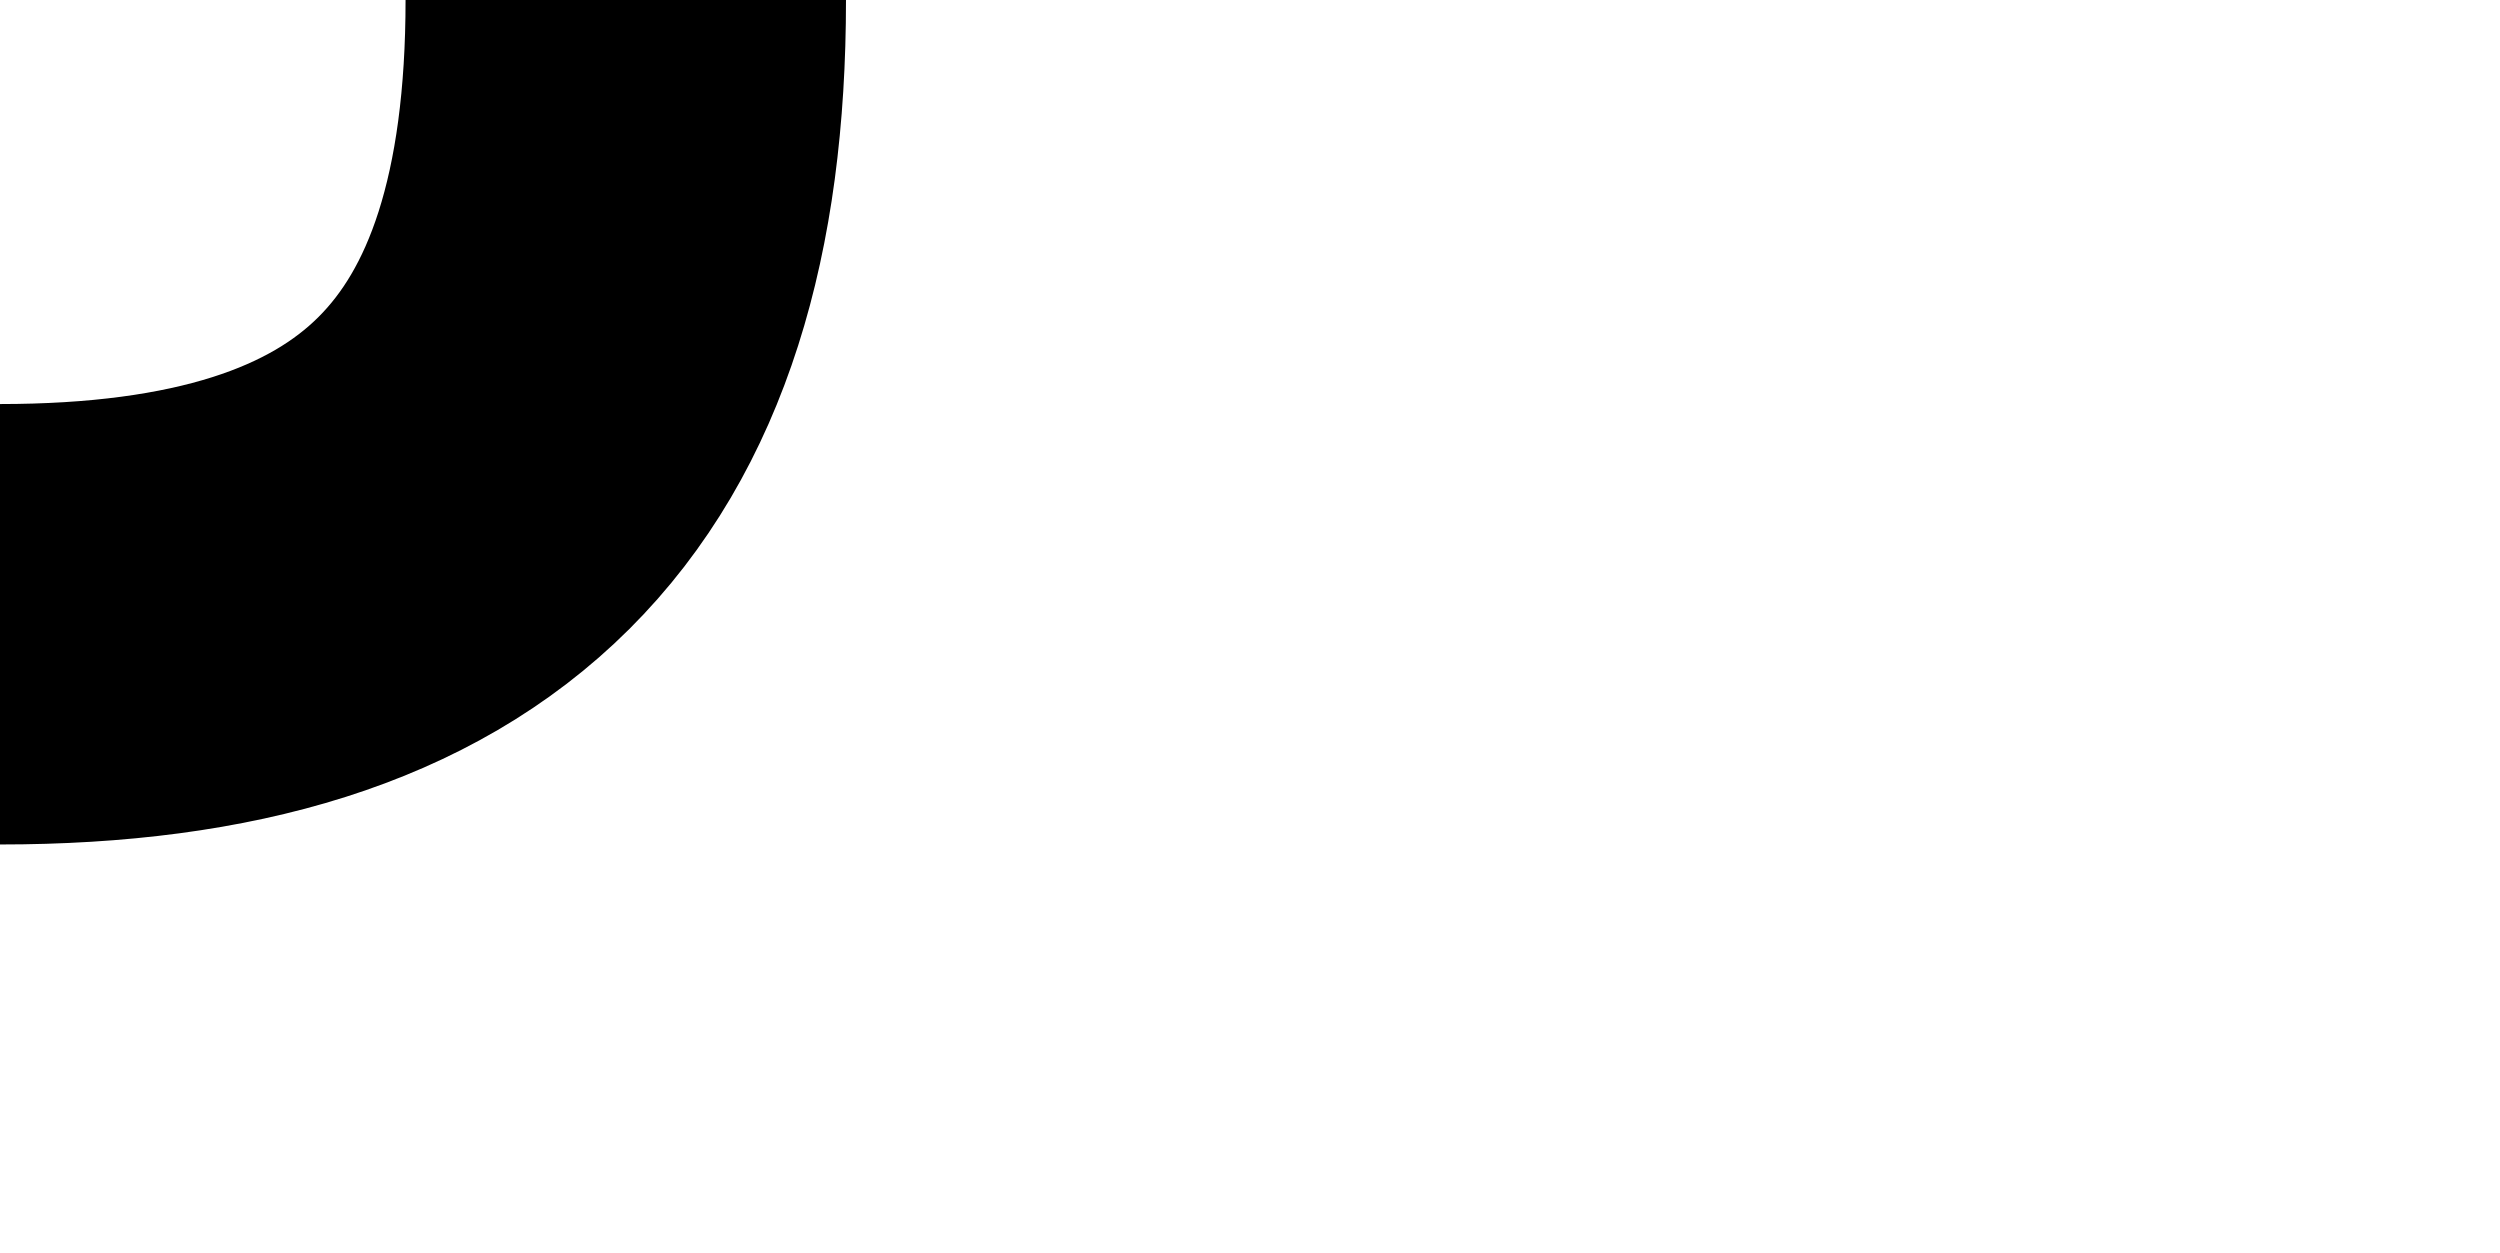
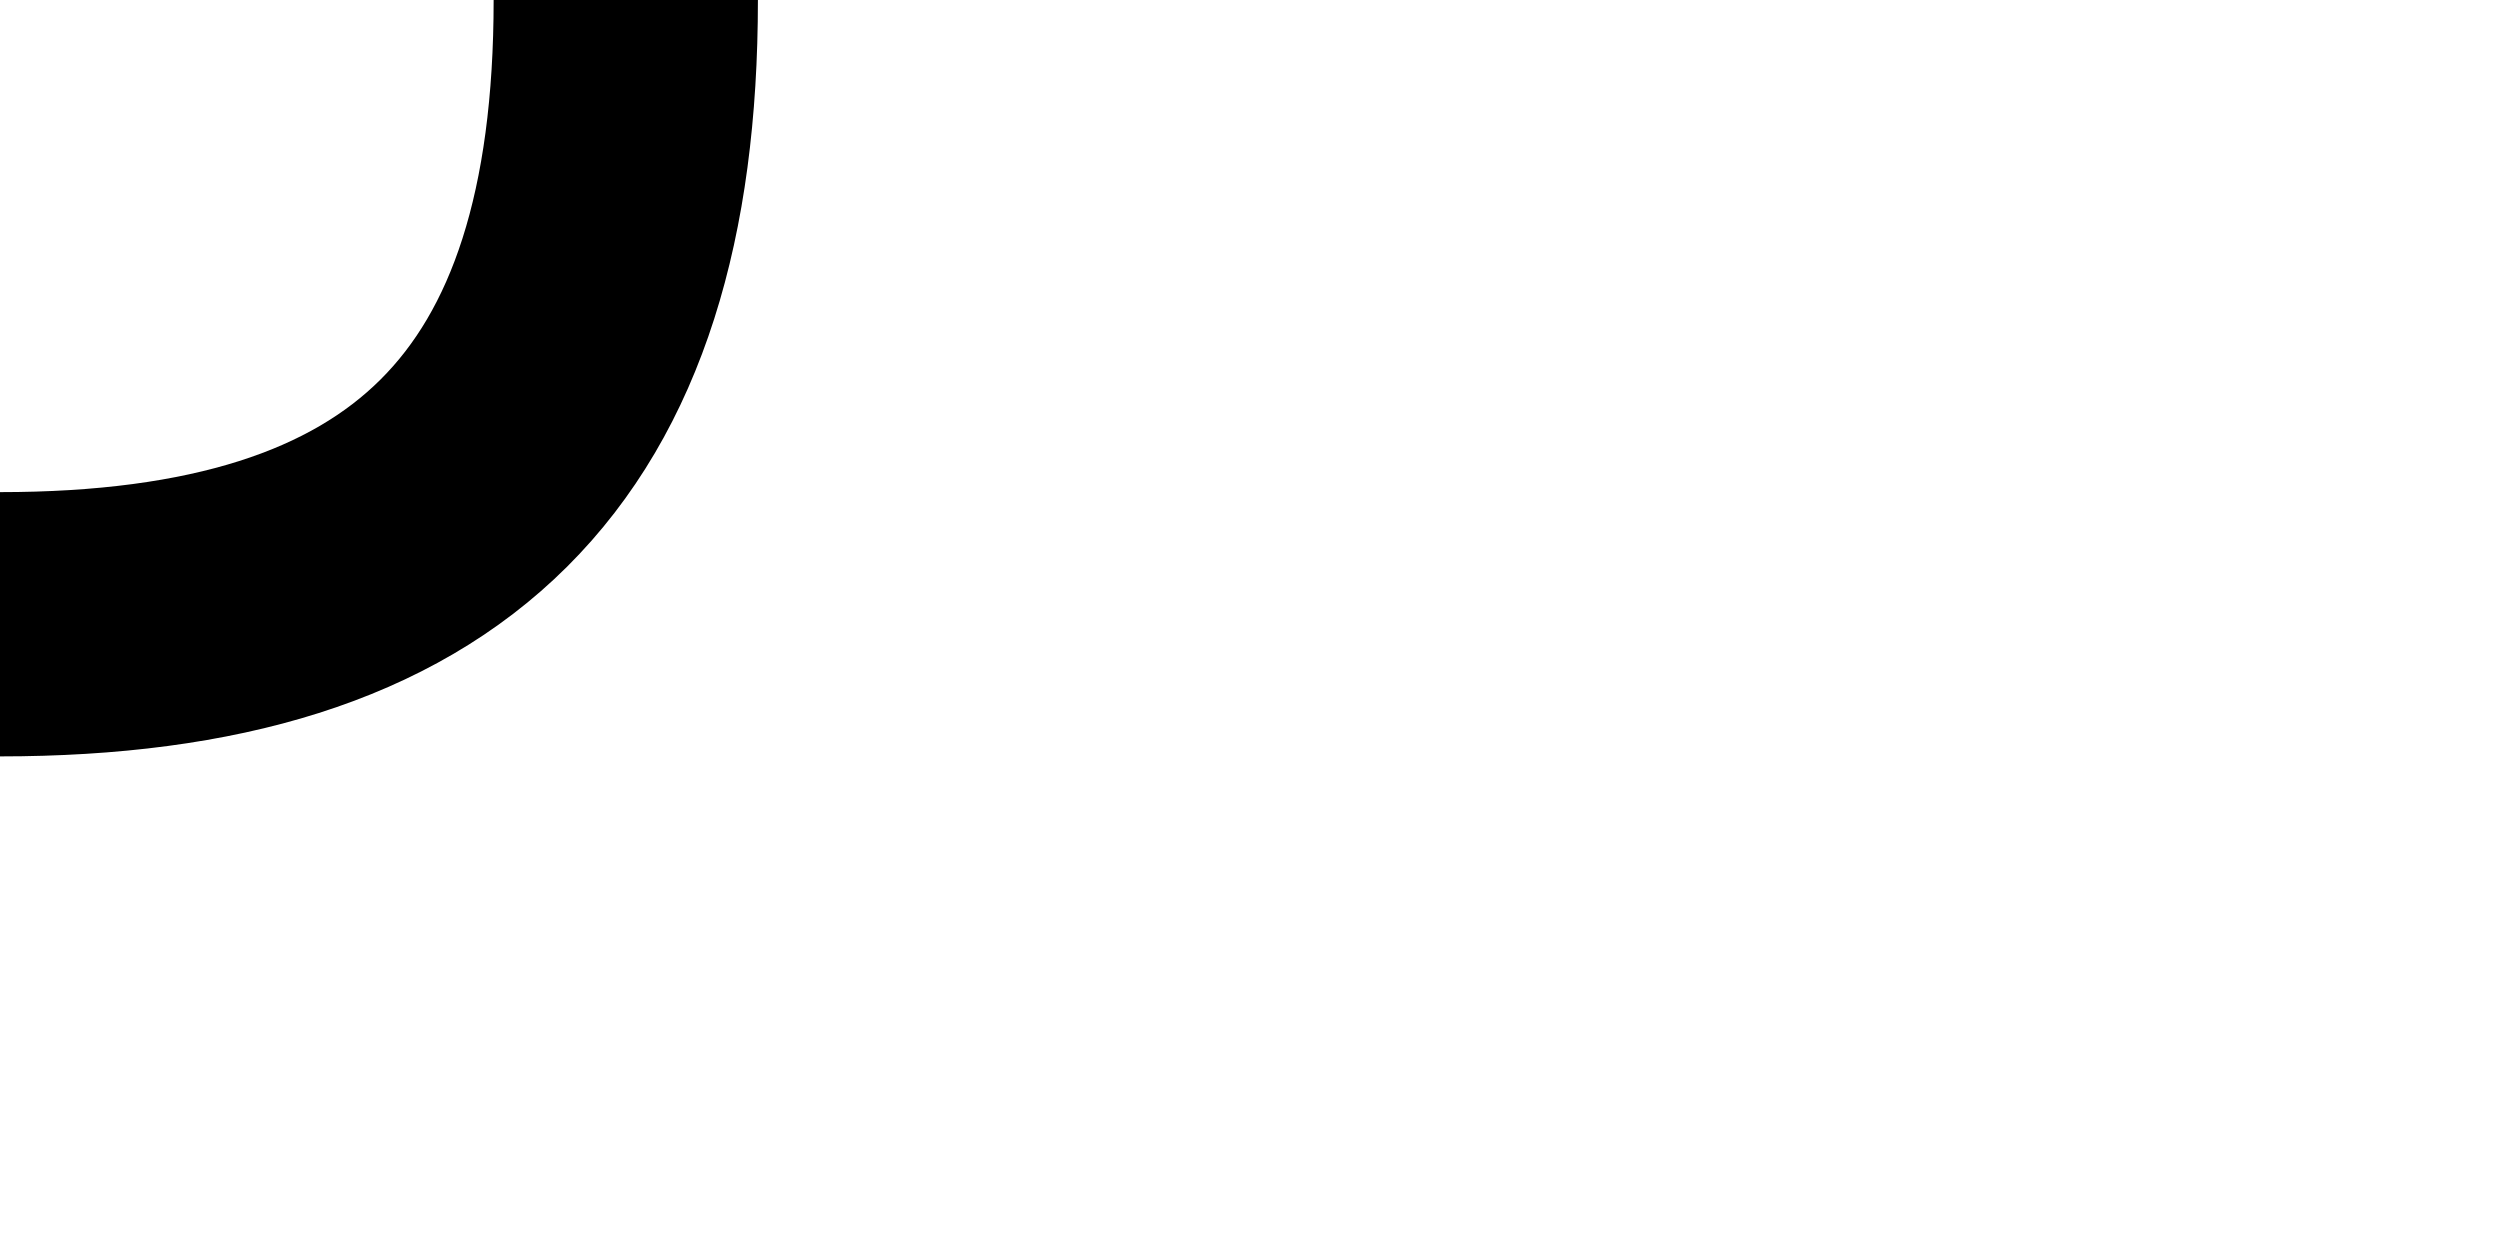
<svg xmlns="http://www.w3.org/2000/svg" width="100%" height="100%" viewBox="0 0 473 237" version="1.1" xml:space="preserve" style="fill-rule:evenodd;clip-rule:evenodd;stroke-linecap:round;stroke-linejoin:round;stroke-miterlimit:1.5;">
-   <path d="M0,118.11c81.207,0 118.396,-36.903 118.396,-118.11" style="fill:none;stroke:#000;stroke-width:83.33px;" />
+   <path d="M0,118.11c81.207,0 118.396,-36.903 118.396,-118.11" style="fill:none;stroke:#000;stroke-width:50px;" />
</svg>
